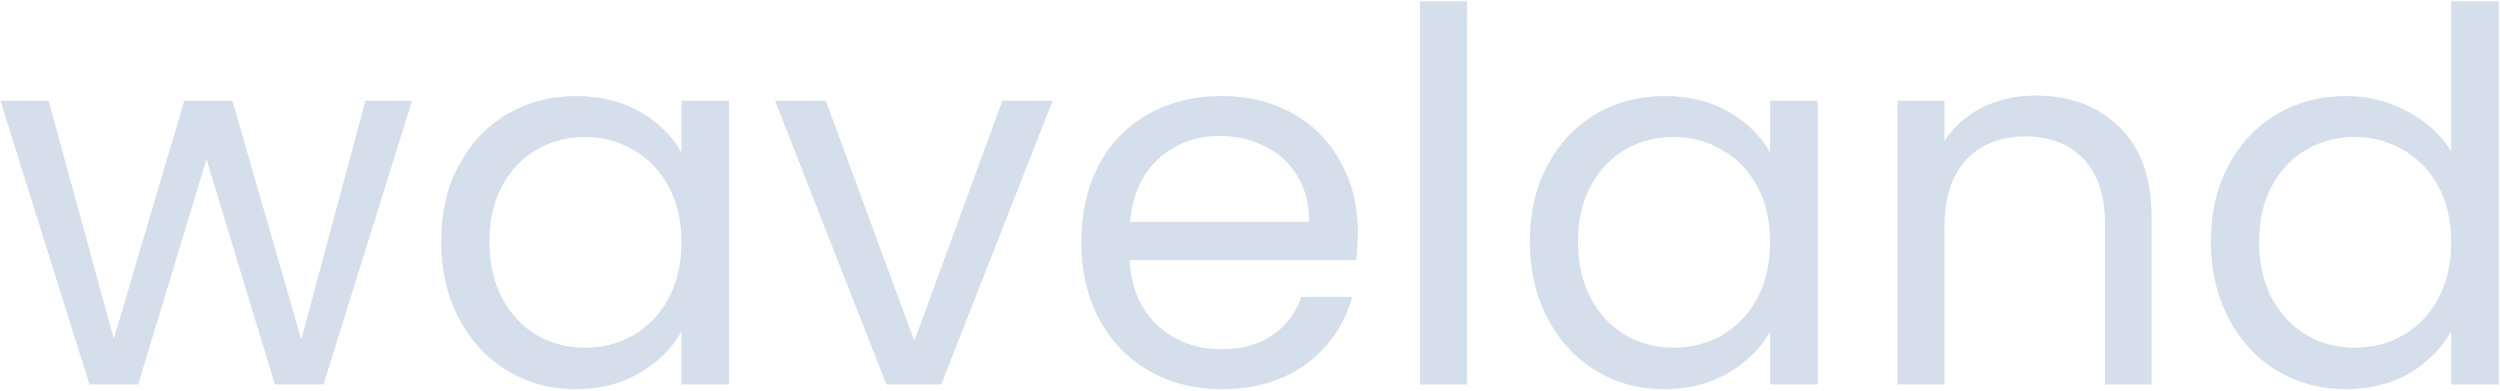
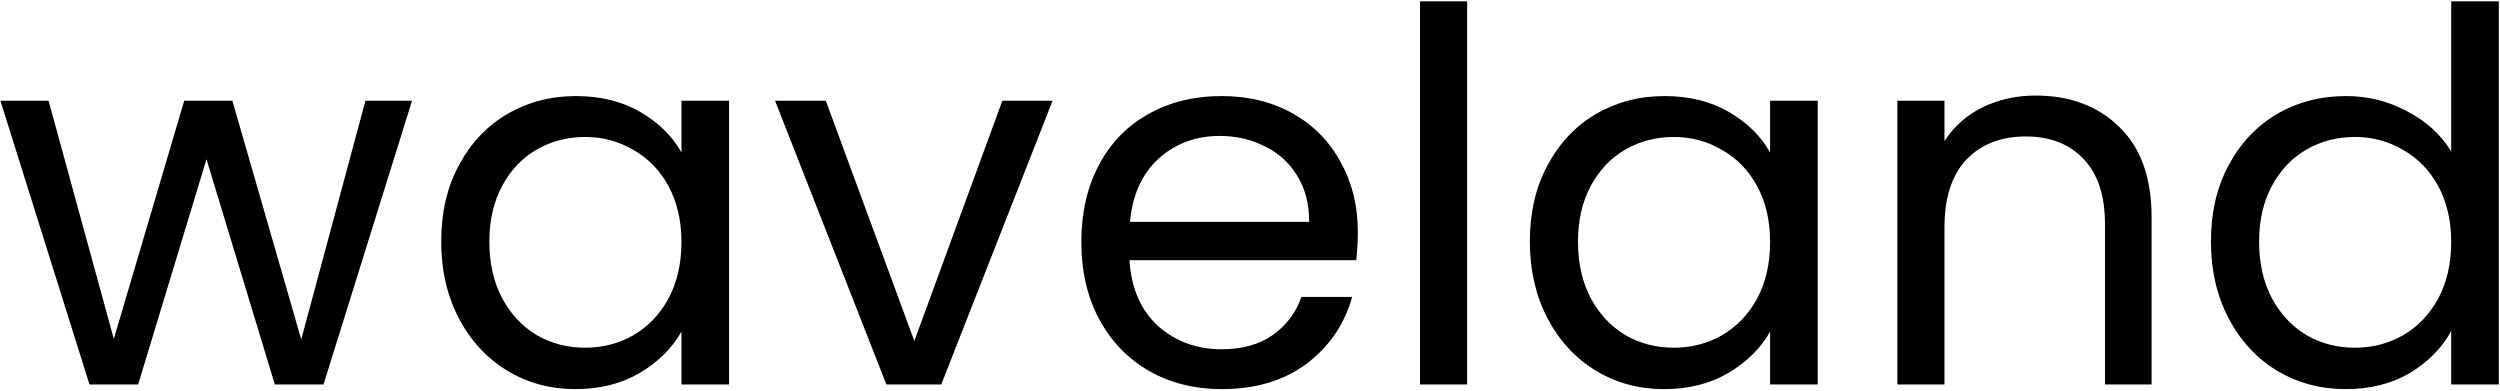
- <svg xmlns="http://www.w3.org/2000/svg" width="1294" height="202" fill="none">
-   <path fill="#D5DEEB" d="M213.276 52.136 167.448 199h-25.192L106.88 82.42 71.504 199H46.312L.216 52.136H25.14l33.768 123.28 36.448-123.28h24.924l35.644 123.548 33.232-123.548h24.12Zm15.092 72.896c0-15.008 3.037-28.14 9.112-39.396 6.074-11.435 14.382-20.279 24.924-26.532 10.72-6.253 22.601-9.38 35.644-9.38 12.864 0 24.03 2.77 33.5 8.308 9.469 5.539 16.526 12.507 21.172 20.904v-26.8h24.656V199H352.72v-27.336c-4.824 8.576-12.06 15.723-21.708 21.44-9.47 5.539-20.547 8.308-33.232 8.308-13.043 0-24.835-3.216-35.376-9.648-10.542-6.432-18.85-15.455-24.924-27.068-6.075-11.613-9.112-24.835-9.112-39.664Zm124.352.268c0-11.077-2.234-20.725-6.7-28.944-4.467-8.219-10.542-14.472-18.224-18.76-7.504-4.467-15.812-6.7-24.924-6.7s-17.42 2.144-24.924 6.432c-7.504 4.288-13.49 10.541-17.956 18.76-4.467 8.219-6.7 17.867-6.7 28.944 0 11.256 2.233 21.083 6.7 29.48 4.466 8.219 10.452 14.561 17.956 19.028 7.504 4.288 15.812 6.432 24.924 6.432s17.42-2.144 24.924-6.432c7.682-4.467 13.757-10.809 18.224-19.028 4.466-8.397 6.7-18.135 6.7-29.212m120.541 51.188 45.56-124.352h25.996L487.197 199h-28.408l-57.62-146.864h26.264zm229.555-56.548c0 4.645-.268 9.559-.804 14.74H584.628c.893 14.472 5.806 25.817 14.74 34.036 9.112 8.04 20.1 12.06 32.964 12.06 10.541 0 19.296-2.412 26.264-7.236 7.146-5.003 12.149-11.613 15.008-19.832h26.264c-3.931 14.115-11.792 25.639-23.584 34.572-11.792 8.755-26.443 13.132-43.952 13.132-13.936 0-26.443-3.127-37.52-9.38-10.899-6.253-19.475-15.097-25.728-26.532-6.254-11.613-9.38-25.013-9.38-40.2 0-15.187 3.037-28.497 9.112-39.932 6.074-11.435 14.561-20.19 25.46-26.264 11.077-6.253 23.762-9.38 38.056-9.38 13.936 0 26.264 3.037 36.984 9.112 10.72 6.075 18.938 14.472 24.656 25.192 5.896 10.541 8.844 22.512 8.844 35.912m-25.192-5.092c0-9.291-2.055-17.241-6.164-23.852-4.11-6.79-9.738-11.881-16.884-15.276-6.968-3.573-14.74-5.36-23.316-5.36-12.328 0-22.87 3.93-31.624 11.792-8.576 7.861-13.49 18.76-14.74 32.696zM759.395.68V199h-24.388V.68h24.388m32.453 124.352c0-15.008 3.038-28.14 9.112-39.396 6.075-11.435 14.383-20.279 24.924-26.532 10.72-6.253 22.602-9.38 35.644-9.38 12.864 0 24.031 2.77 33.5 8.308 9.47 5.539 16.527 12.507 21.172 20.904v-26.8h24.656V199H916.2v-27.336c-4.824 8.576-12.06 15.723-21.708 21.44-9.469 5.539-20.546 8.308-33.232 8.308-13.042 0-24.834-3.216-35.376-9.648-10.541-6.432-18.849-15.455-24.924-27.068-6.074-11.613-9.112-24.835-9.112-39.664m124.352.268c0-11.077-2.233-20.725-6.7-28.944-4.466-8.219-10.541-14.472-18.224-18.76-7.504-4.467-15.812-6.7-24.924-6.7s-17.42 2.144-24.924 6.432c-7.504 4.288-13.489 10.541-17.956 18.76-4.466 8.219-6.7 17.867-6.7 28.944 0 11.256 2.234 21.083 6.7 29.48 4.467 8.219 10.452 14.561 17.956 19.028 7.504 4.288 15.812 6.432 24.924 6.432s17.42-2.144 24.924-6.432c7.683-4.467 13.758-10.809 18.224-19.028 4.467-8.397 6.7-18.135 6.7-29.212m137.43-75.844c17.86 0 32.33 5.45 43.41 16.348 11.08 10.72 16.62 26.264 16.62 46.632V199h-24.12v-83.08c0-14.651-3.67-25.817-10.99-33.5-7.33-7.861-17.33-11.792-30.02-11.792-12.86 0-23.13 4.02-30.82 12.06-7.5 8.04-11.25 19.743-11.25 35.108V199h-24.39V52.136h24.39V73.04c4.82-7.504 11.34-13.31 19.56-17.42 8.4-4.11 17.6-6.164 27.61-6.164m90.75 75.576c0-15.008 3.04-28.14 9.12-39.396 6.07-11.435 14.38-20.279 24.92-26.532 10.72-6.253 22.69-9.38 35.91-9.38 11.44 0 22.07 2.68 31.89 8.04 9.83 5.181 17.33 12.06 22.52 20.636V.68h24.65V199h-24.65v-27.604c-4.83 8.755-11.98 15.991-21.44 21.708-9.47 5.539-20.55 8.308-33.24 8.308-13.04 0-24.92-3.216-35.64-9.648-10.54-6.432-18.85-15.455-24.92-27.068-6.08-11.613-9.12-24.835-9.12-39.664m124.36.268c0-11.077-2.24-20.725-6.7-28.944-4.47-8.219-10.55-14.472-18.23-18.76-7.5-4.467-15.81-6.7-24.92-6.7-9.11 0-17.42 2.144-24.93 6.432-7.5 4.288-13.49 10.541-17.95 18.76-4.47 8.219-6.7 17.867-6.7 28.944 0 11.256 2.23 21.083 6.7 29.48 4.46 8.219 10.45 14.561 17.95 19.028 7.51 4.288 15.82 6.432 24.93 6.432s17.42-2.144 24.92-6.432c7.68-4.467 13.76-10.809 18.23-19.028 4.46-8.397 6.7-18.135 6.7-29.212" />
+ <svg xmlns="http://www.w3.org/2000/svg" width="1294" height="202">
+   <path d="M213.276 52.136 167.448 199h-25.192L106.88 82.42 71.504 199H46.312L.216 52.136H25.14l33.768 123.28 36.448-123.28h24.924l35.644 123.548 33.232-123.548h24.12Zm15.092 72.896c0-15.008 3.037-28.14 9.112-39.396 6.074-11.435 14.382-20.279 24.924-26.532 10.72-6.253 22.601-9.38 35.644-9.38 12.864 0 24.03 2.77 33.5 8.308 9.469 5.539 16.526 12.507 21.172 20.904v-26.8h24.656V199H352.72v-27.336c-4.824 8.576-12.06 15.723-21.708 21.44-9.47 5.539-20.547 8.308-33.232 8.308-13.043 0-24.835-3.216-35.376-9.648-10.542-6.432-18.85-15.455-24.924-27.068-6.075-11.613-9.112-24.835-9.112-39.664Zm124.352.268c0-11.077-2.234-20.725-6.7-28.944-4.467-8.219-10.542-14.472-18.224-18.76-7.504-4.467-15.812-6.7-24.924-6.7s-17.42 2.144-24.924 6.432c-7.504 4.288-13.49 10.541-17.956 18.76-4.467 8.219-6.7 17.867-6.7 28.944 0 11.256 2.233 21.083 6.7 29.48 4.466 8.219 10.452 14.561 17.956 19.028 7.504 4.288 15.812 6.432 24.924 6.432s17.42-2.144 24.924-6.432c7.682-4.467 13.757-10.809 18.224-19.028 4.466-8.397 6.7-18.135 6.7-29.212m120.541 51.188 45.56-124.352h25.996L487.197 199h-28.408l-57.62-146.864h26.264zm229.555-56.548c0 4.645-.268 9.559-.804 14.74H584.628c.893 14.472 5.806 25.817 14.74 34.036 9.112 8.04 20.1 12.06 32.964 12.06 10.541 0 19.296-2.412 26.264-7.236 7.146-5.003 12.149-11.613 15.008-19.832h26.264c-3.931 14.115-11.792 25.639-23.584 34.572-11.792 8.755-26.443 13.132-43.952 13.132-13.936 0-26.443-3.127-37.52-9.38-10.899-6.253-19.475-15.097-25.728-26.532-6.254-11.613-9.38-25.013-9.38-40.2 0-15.187 3.037-28.497 9.112-39.932 6.074-11.435 14.561-20.19 25.46-26.264 11.077-6.253 23.762-9.38 38.056-9.38 13.936 0 26.264 3.037 36.984 9.112 10.72 6.075 18.938 14.472 24.656 25.192 5.896 10.541 8.844 22.512 8.844 35.912m-25.192-5.092c0-9.291-2.055-17.241-6.164-23.852-4.11-6.79-9.738-11.881-16.884-15.276-6.968-3.573-14.74-5.36-23.316-5.36-12.328 0-22.87 3.93-31.624 11.792-8.576 7.861-13.49 18.76-14.74 32.696zM759.395.68V199h-24.388V.68h24.388m32.453 124.352c0-15.008 3.038-28.14 9.112-39.396 6.075-11.435 14.383-20.279 24.924-26.532 10.72-6.253 22.602-9.38 35.644-9.38 12.864 0 24.031 2.77 33.5 8.308 9.47 5.539 16.527 12.507 21.172 20.904v-26.8h24.656V199H916.2v-27.336c-4.824 8.576-12.06 15.723-21.708 21.44-9.469 5.539-20.546 8.308-33.232 8.308-13.042 0-24.834-3.216-35.376-9.648-10.541-6.432-18.849-15.455-24.924-27.068-6.074-11.613-9.112-24.835-9.112-39.664m124.352.268c0-11.077-2.233-20.725-6.7-28.944-4.466-8.219-10.541-14.472-18.224-18.76-7.504-4.467-15.812-6.7-24.924-6.7s-17.42 2.144-24.924 6.432c-7.504 4.288-13.489 10.541-17.956 18.76-4.466 8.219-6.7 17.867-6.7 28.944 0 11.256 2.234 21.083 6.7 29.48 4.467 8.219 10.452 14.561 17.956 19.028 7.504 4.288 15.812 6.432 24.924 6.432s17.42-2.144 24.924-6.432c7.683-4.467 13.758-10.809 18.224-19.028 4.467-8.397 6.7-18.135 6.7-29.212m137.43-75.844c17.86 0 32.33 5.45 43.41 16.348 11.08 10.72 16.62 26.264 16.62 46.632V199h-24.12v-83.08c0-14.651-3.67-25.817-10.99-33.5-7.33-7.861-17.33-11.792-30.02-11.792-12.86 0-23.13 4.02-30.82 12.06-7.5 8.04-11.25 19.743-11.25 35.108V199h-24.39V52.136h24.39V73.04c4.82-7.504 11.34-13.31 19.56-17.42 8.4-4.11 17.6-6.164 27.61-6.164m90.75 75.576c0-15.008 3.04-28.14 9.12-39.396 6.07-11.435 14.38-20.279 24.92-26.532 10.72-6.253 22.69-9.38 35.91-9.38 11.44 0 22.07 2.68 31.89 8.04 9.83 5.181 17.33 12.06 22.52 20.636V.68h24.65V199h-24.65v-27.604c-4.83 8.755-11.98 15.991-21.44 21.708-9.47 5.539-20.55 8.308-33.24 8.308-13.04 0-24.92-3.216-35.64-9.648-10.54-6.432-18.85-15.455-24.92-27.068-6.08-11.613-9.12-24.835-9.12-39.664m124.36.268c0-11.077-2.24-20.725-6.7-28.944-4.47-8.219-10.55-14.472-18.23-18.76-7.5-4.467-15.81-6.7-24.92-6.7-9.11 0-17.42 2.144-24.93 6.432-7.5 4.288-13.49 10.541-17.95 18.76-4.47 8.219-6.7 17.867-6.7 28.944 0 11.256 2.23 21.083 6.7 29.48 4.46 8.219 10.45 14.561 17.95 19.028 7.51 4.288 15.82 6.432 24.93 6.432s17.42-2.144 24.92-6.432c7.68-4.467 13.76-10.809 18.23-19.028 4.46-8.397 6.7-18.135 6.7-29.212" />
</svg>
